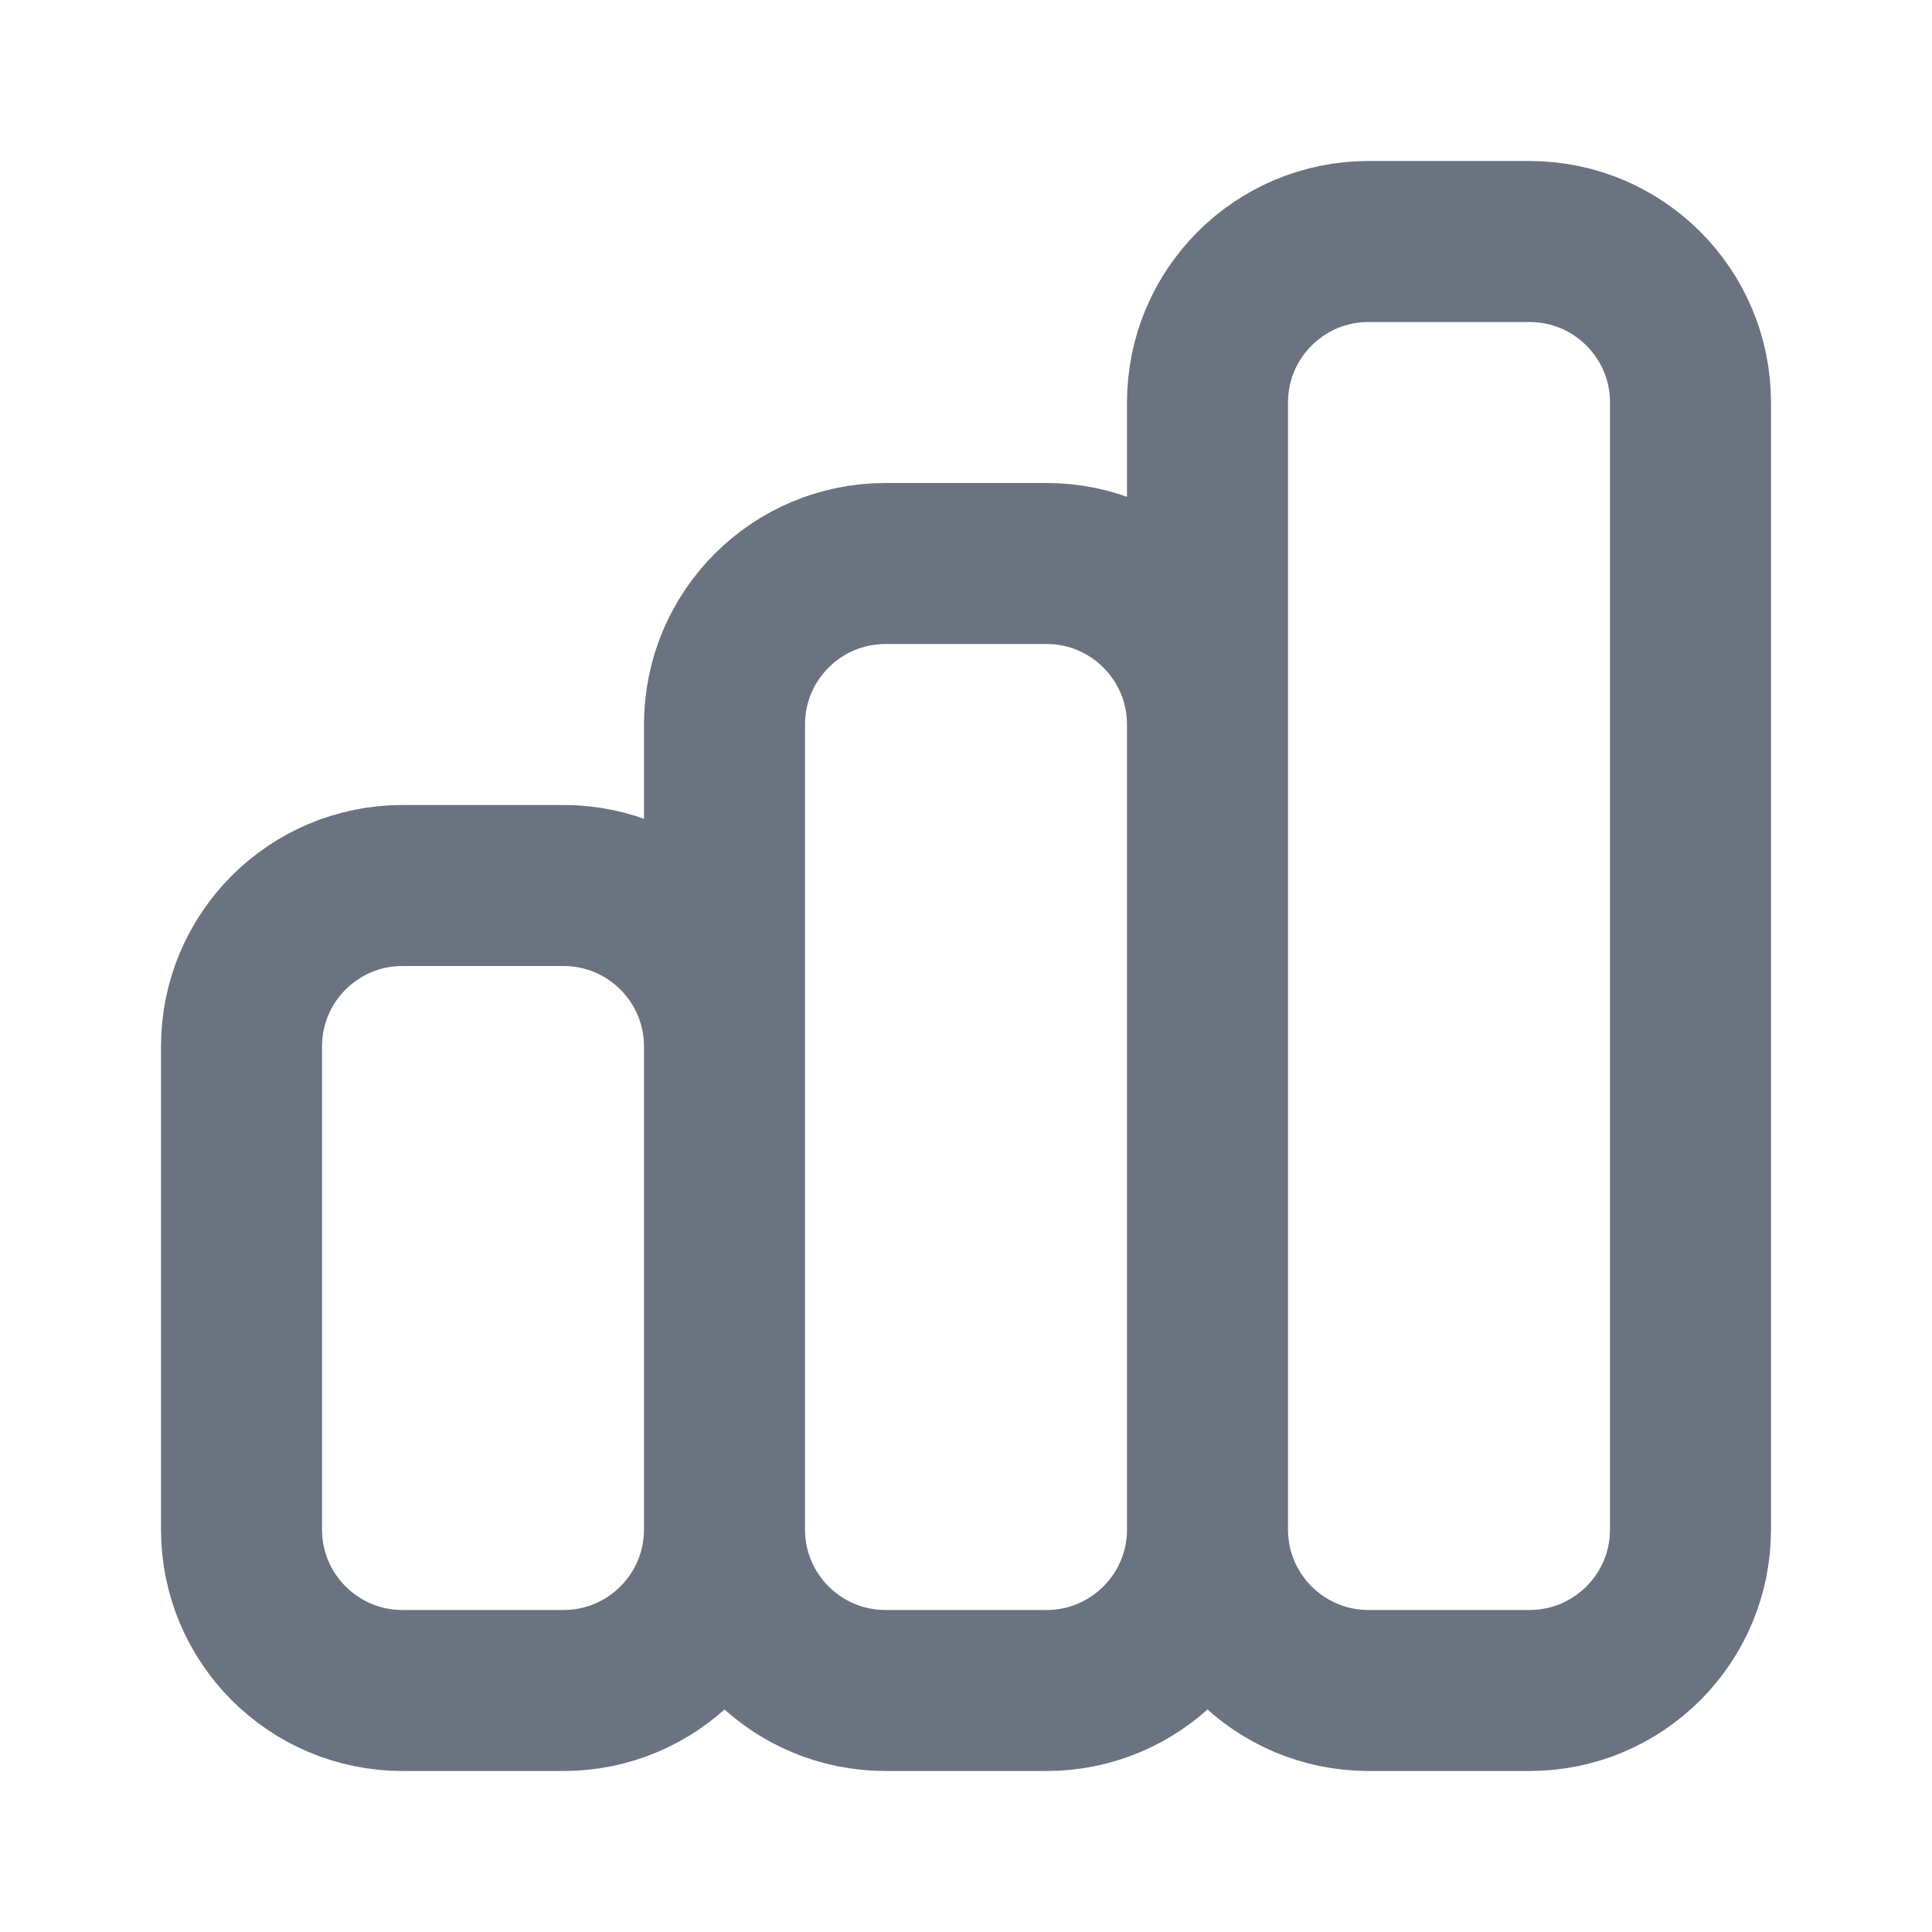
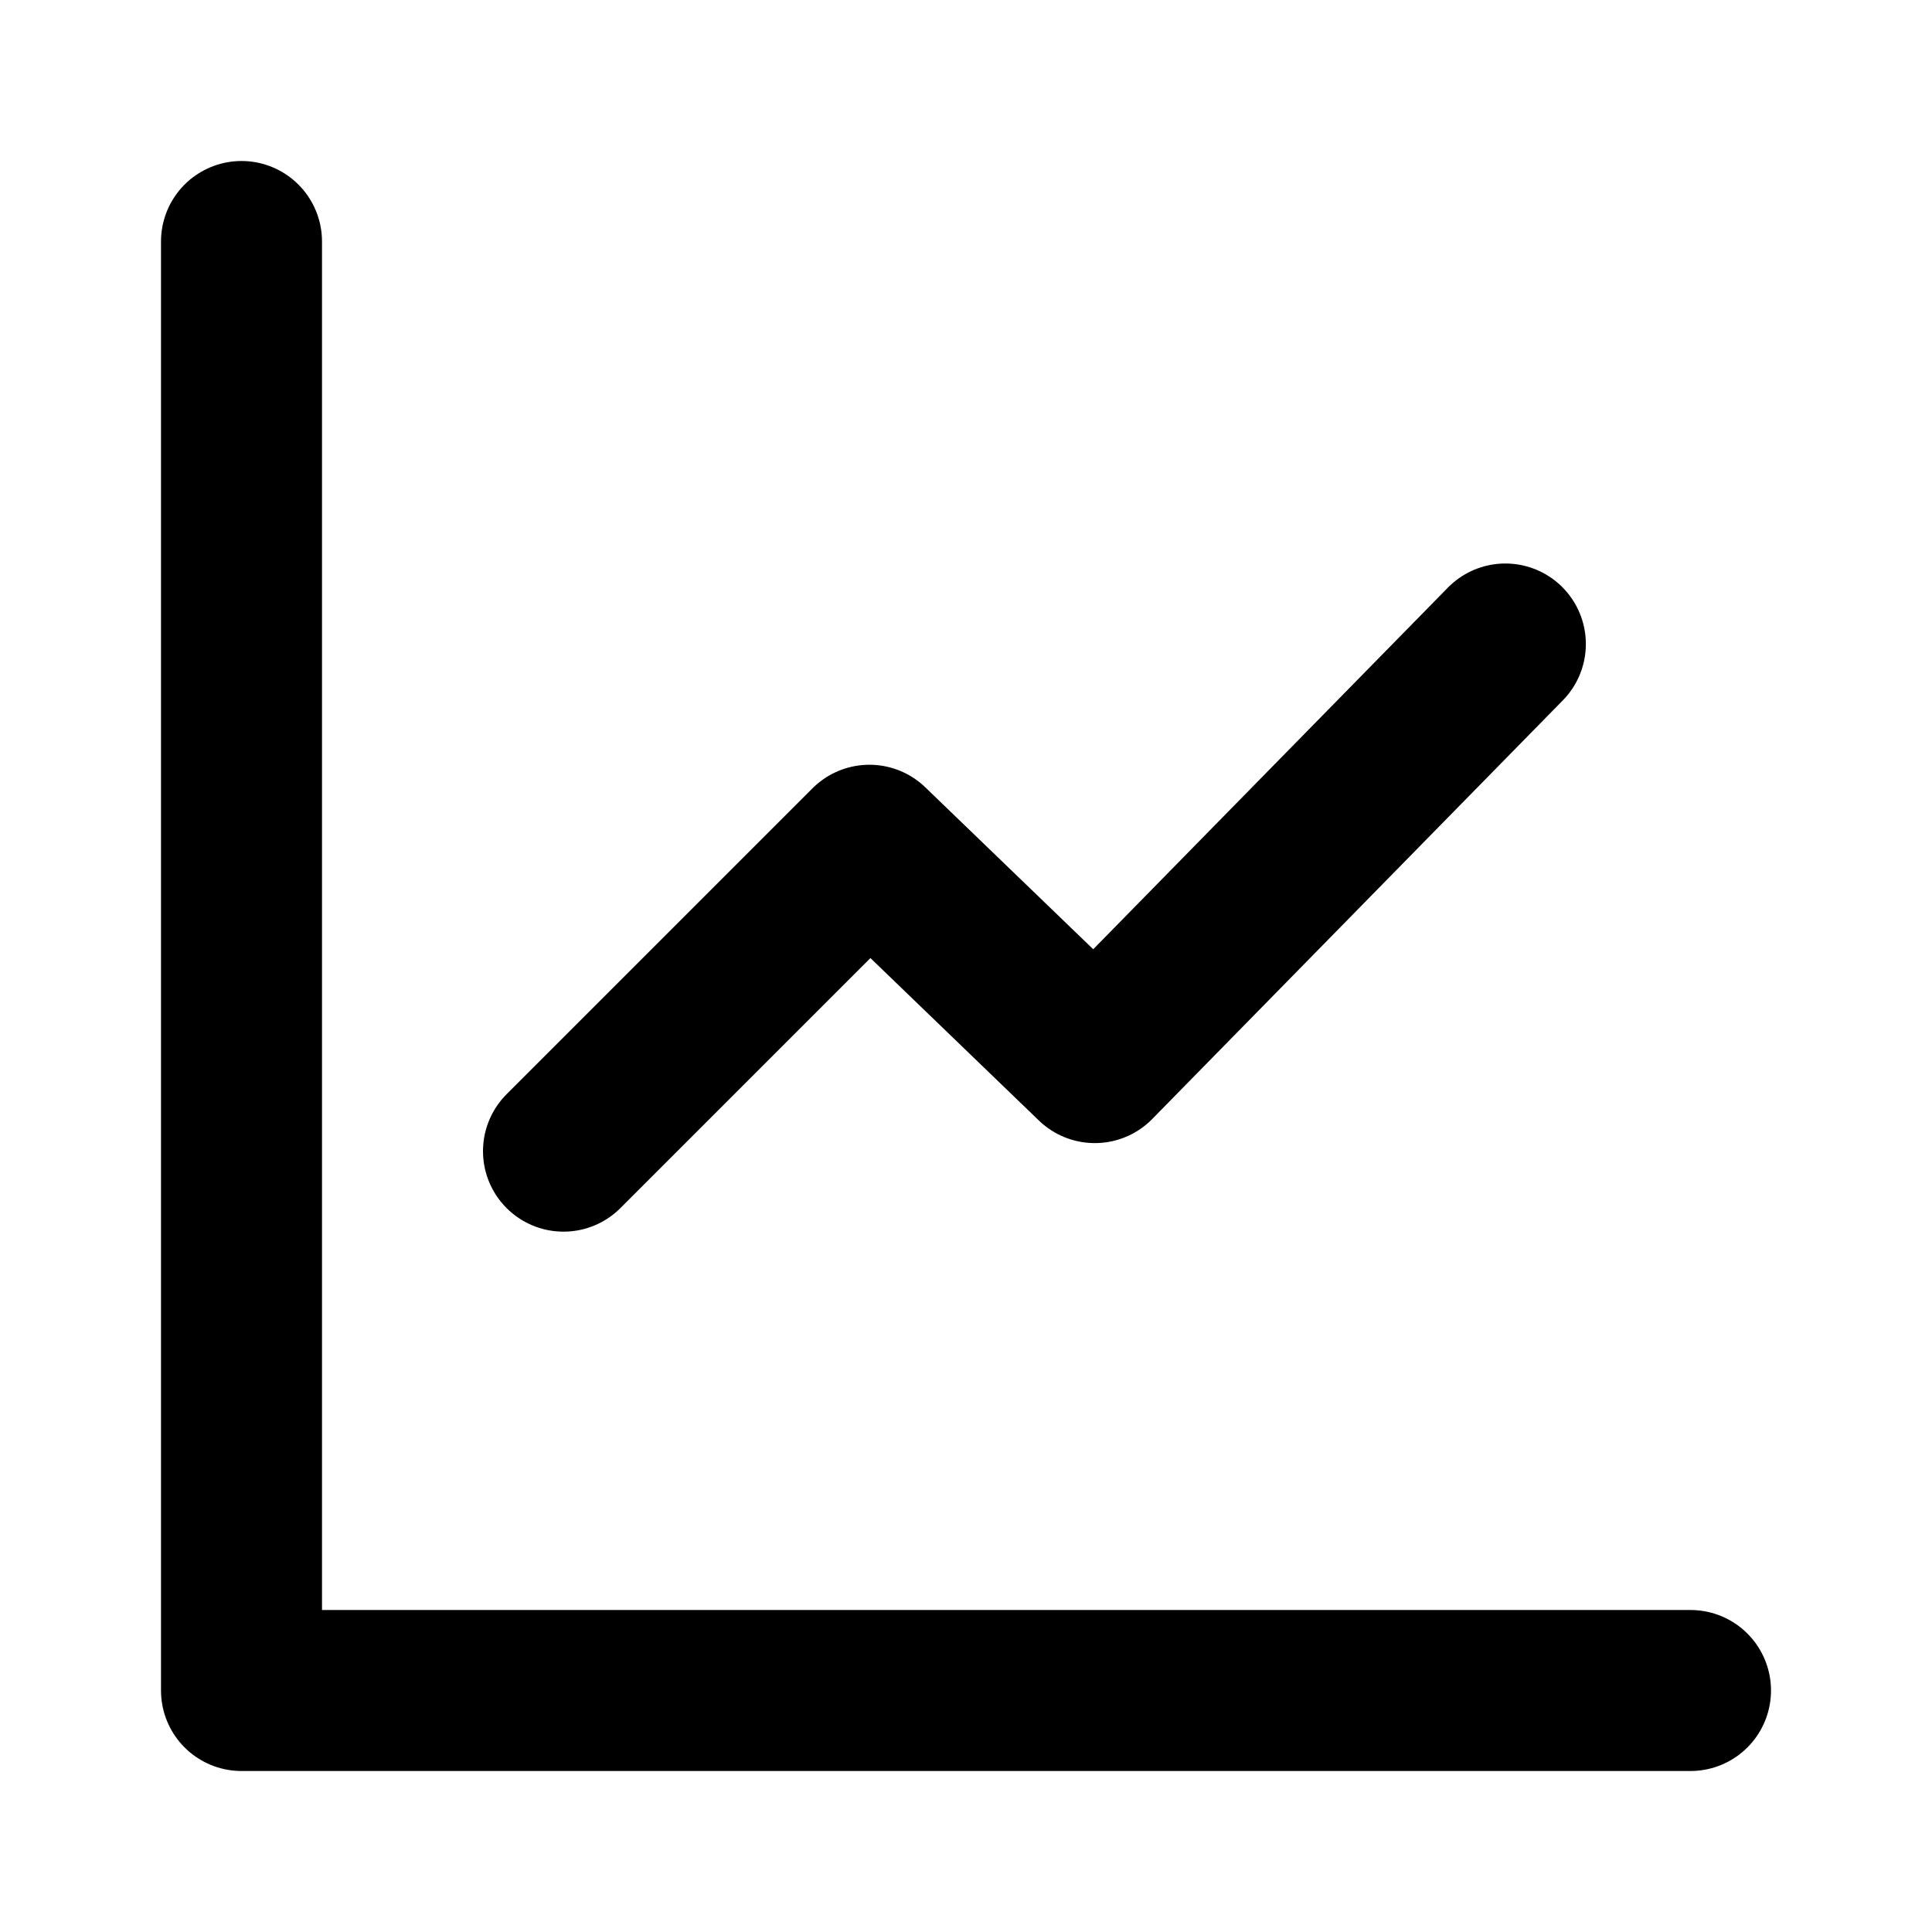
- <svg xmlns="http://www.w3.org/2000/svg" class="w-5 h-5 mr-3" fill="none" stroke="#6b7280" viewBox="0 0 24 24">
-   <path stroke-linecap="round" stroke-linejoin="round" stroke-width="2" d="M9 19v-6a2 2 0 00-2-2H5a2 2 0 00-2 2v6a2 2 0 002 2h2a2 2 0 002-2zm0 0V9a2 2 0 012-2h2a2 2 0 012 2v10m-6 0a2 2 0 002 2h2a2 2 0 002-2m0 0V5a2 2 0 012-2h2a2 2 0 012 2v14a2 2 0 01-2 2h-2a2 2 0 01-2-2z" />
+ <svg xmlns="http://www.w3.org/2000/svg" viewBox="0 0 24 24" fill="none" stroke="currentColor" stroke-width="2" stroke-linecap="round" stroke-linejoin="round">
+   <path d="M3 3v18h18" />
+   <path d="M18.7 8l-5.1 5.2-2.8-2.7L7 14.3" />
</svg>
